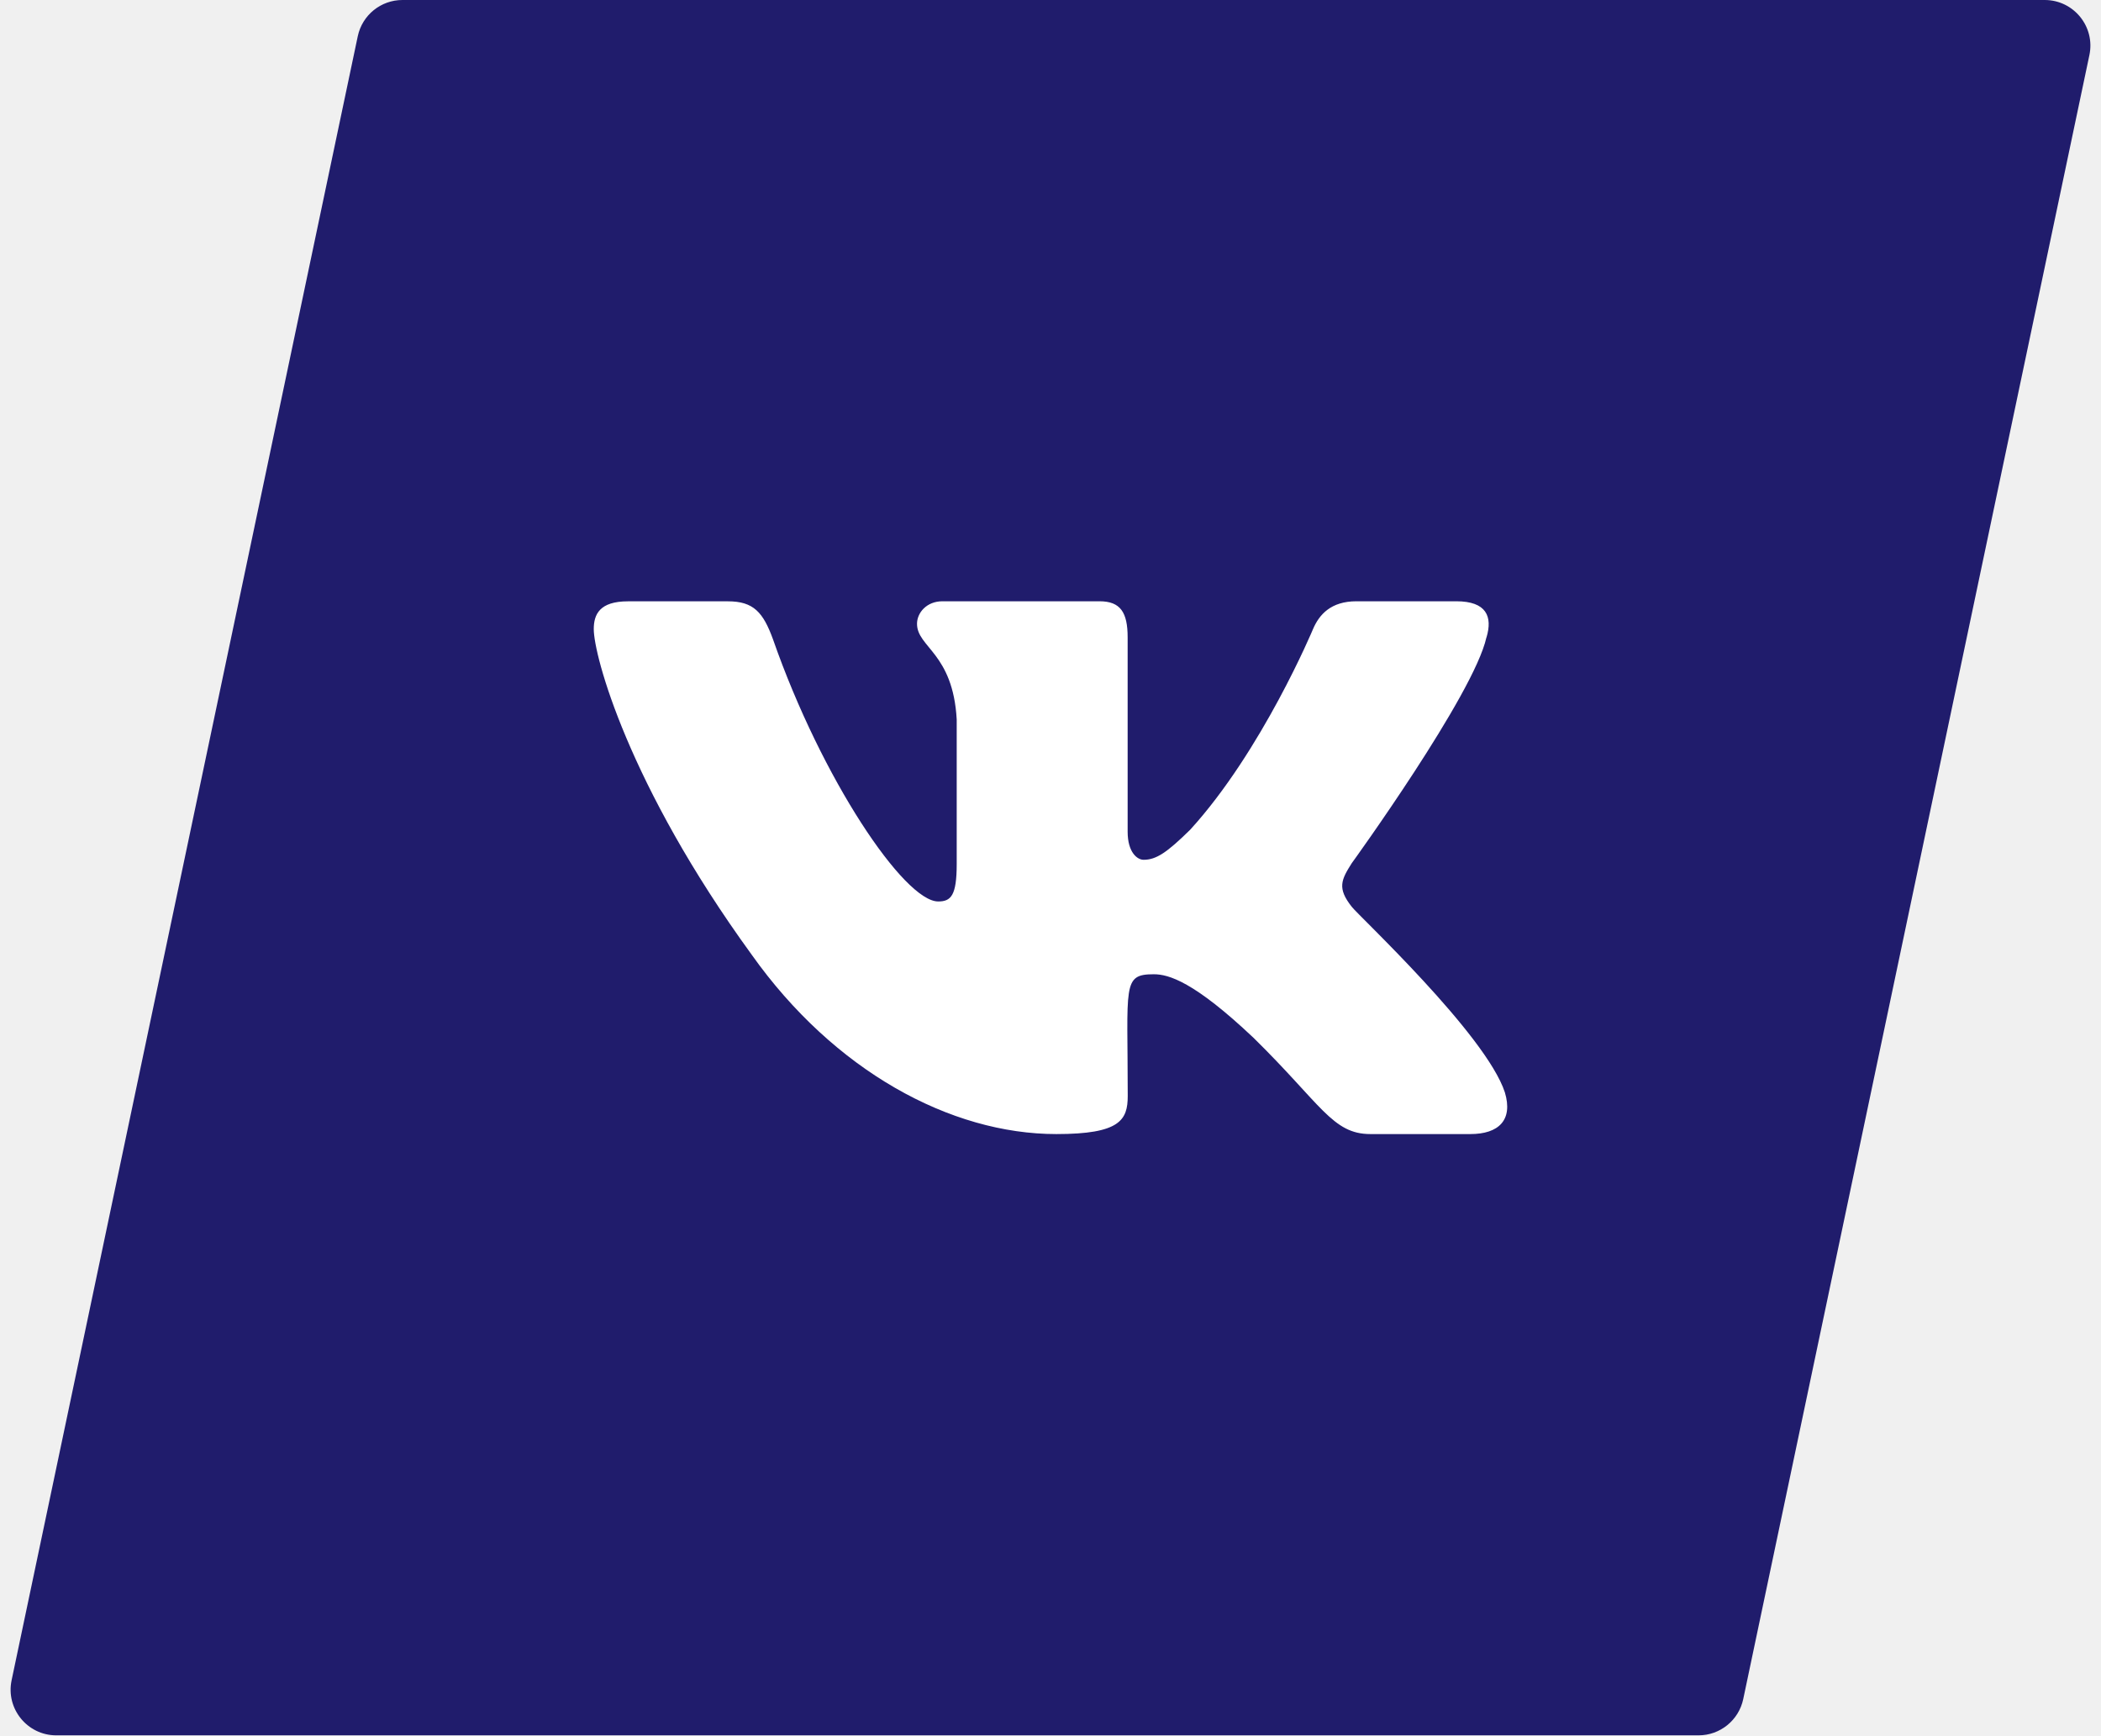
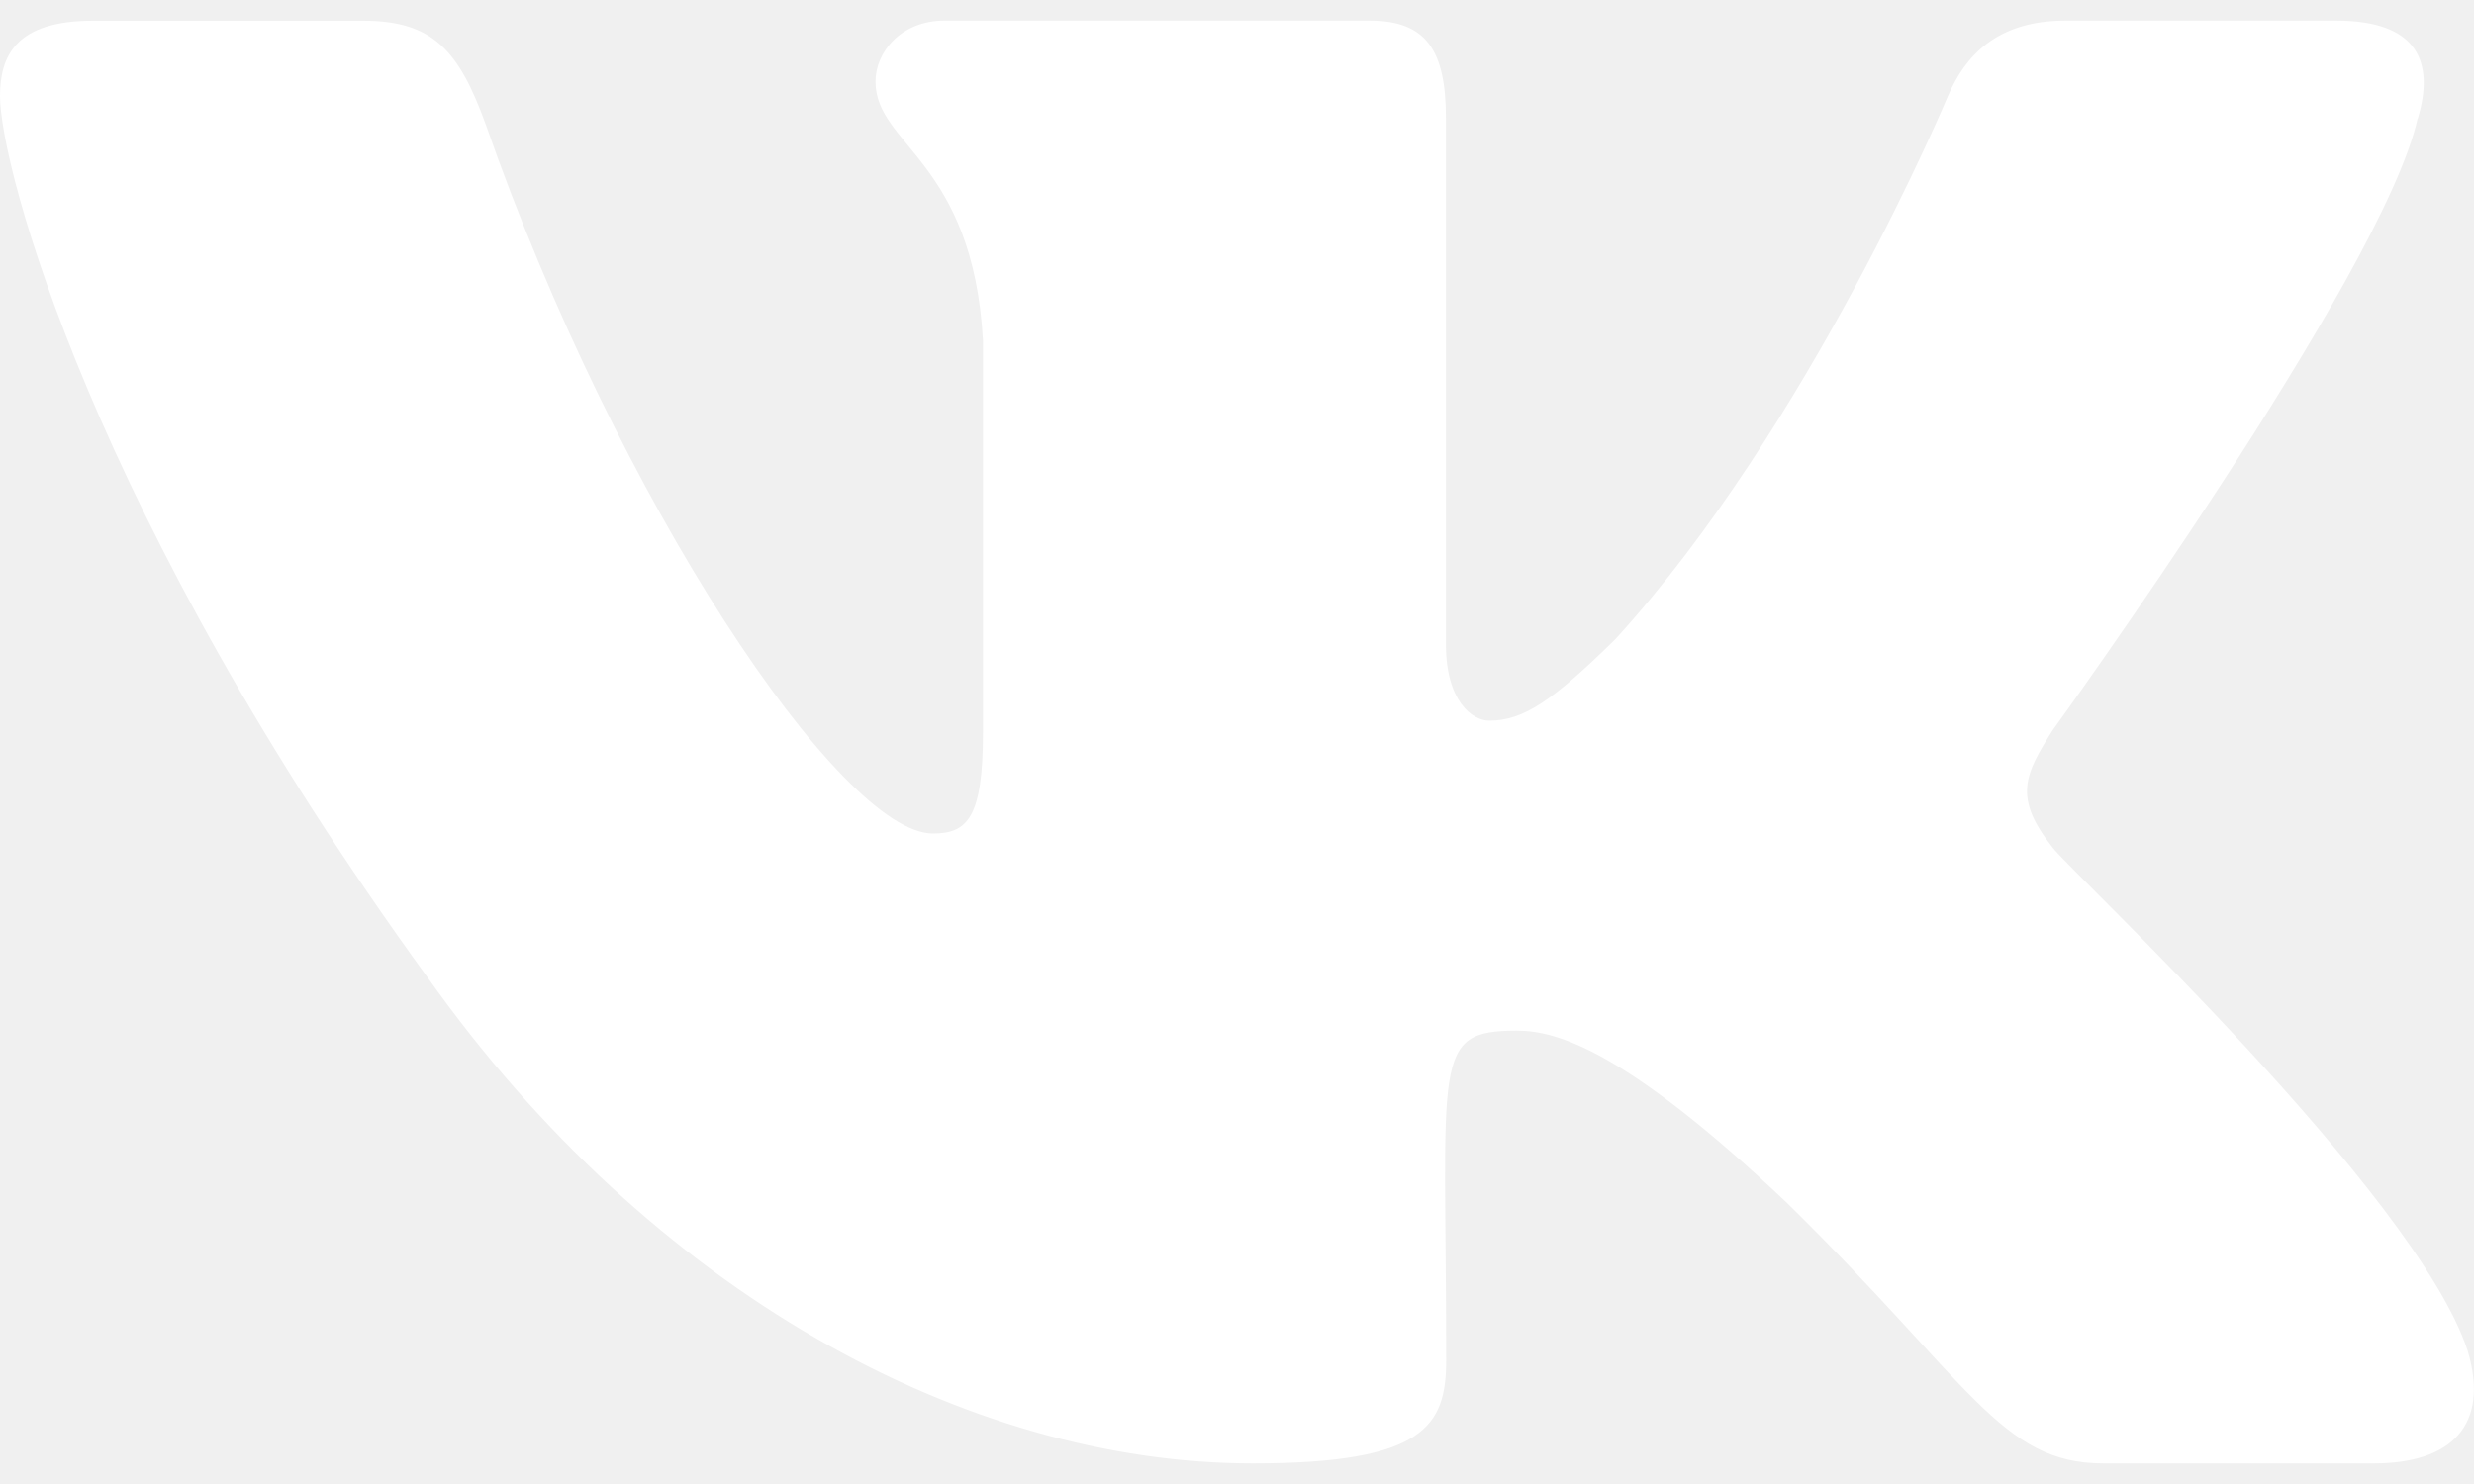
- <svg xmlns="http://www.w3.org/2000/svg" width="92" height="76" viewBox="0 0 92 76" fill="none">
-   <path d="M15.666 1.588C15.861 0.662 16.677 0 17.623 0H89.535C90.805 0 91.754 1.169 91.492 2.412L76.334 74.412C76.139 75.338 75.323 76 74.377 76H2.465C1.195 76 0.246 74.831 0.508 73.588L15.666 1.588Z" fill="#201C6C" />
-   <g clip-path="url(#clip0_189_259)">
-     <path d="M59.192 39.713C58.545 38.897 58.73 38.533 59.192 37.803C59.2 37.795 64.538 30.418 65.088 27.917L65.092 27.915C65.365 27.003 65.092 26.333 63.77 26.333H59.397C58.283 26.333 57.77 26.908 57.495 27.552C57.495 27.552 55.268 32.882 52.118 36.337C51.102 37.335 50.632 37.655 50.077 37.655C49.803 37.655 49.378 37.335 49.378 36.423V27.915C49.378 26.822 49.067 26.333 48.145 26.333H41.268C40.57 26.333 40.155 26.843 40.155 27.318C40.155 28.355 41.73 28.593 41.893 31.51V37.838C41.893 39.225 41.642 39.48 41.083 39.48C39.597 39.48 35.988 34.128 33.85 28.003C33.418 26.815 32.997 26.335 31.875 26.335H27.5C26.252 26.335 26 26.91 26 27.553C26 28.69 27.487 34.342 32.913 41.808C36.53 46.905 41.623 49.667 46.257 49.667C49.042 49.667 49.382 49.053 49.382 47.998C49.382 43.128 49.13 42.668 50.525 42.668C51.172 42.668 52.285 42.988 54.885 45.447C57.857 48.362 58.345 49.667 60.008 49.667H64.382C65.628 49.667 66.26 49.053 65.897 47.843C65.065 45.298 59.445 40.063 59.192 39.713Z" fill="white" />
-   </g>
-   <defs>
-     <clipPath id="clip0_189_259">
-       <rect width="40" height="40" fill="white" transform="translate(26 18)" />
-     </clipPath>
-   </defs>
+ <svg xmlns="http://www.w3.org/2000/svg" width="40" height="24" viewBox="0 0 40 24" fill="none">
+   <path d="M33.192 13.713C32.545 12.897 32.73 12.533 33.192 11.803C33.2 11.795 38.538 4.418 39.088 1.917L39.092 1.915C39.365 1.003 39.092 0.333 37.77 0.333H33.397C32.283 0.333 31.77 0.908 31.495 1.552C31.495 1.552 29.268 6.882 26.118 10.337C25.102 11.335 24.632 11.655 24.077 11.655C23.803 11.655 23.378 11.335 23.378 10.423V1.915C23.378 0.822 23.067 0.333 22.145 0.333H15.268C14.57 0.333 14.155 0.843 14.155 1.318C14.155 2.355 15.73 2.593 15.893 5.51V11.838C15.893 13.225 15.642 13.48 15.083 13.48C13.597 13.48 9.988 8.128 7.85 2.003C7.418 0.815 6.997 0.335 5.875 0.335H1.5C0.252 0.335 0 0.91 0 1.553C0 2.69 1.487 8.342 6.913 15.808C10.53 20.905 15.623 23.667 20.257 23.667C23.042 23.667 23.382 23.053 23.382 21.998C23.382 17.128 23.13 16.668 24.525 16.668C25.172 16.668 26.285 16.988 28.885 19.447C31.857 22.362 32.345 23.667 34.008 23.667H38.382C39.628 23.667 40.26 23.053 39.897 21.843C39.065 19.298 33.445 14.063 33.192 13.713V13.713Z" fill="white" />
</svg>
